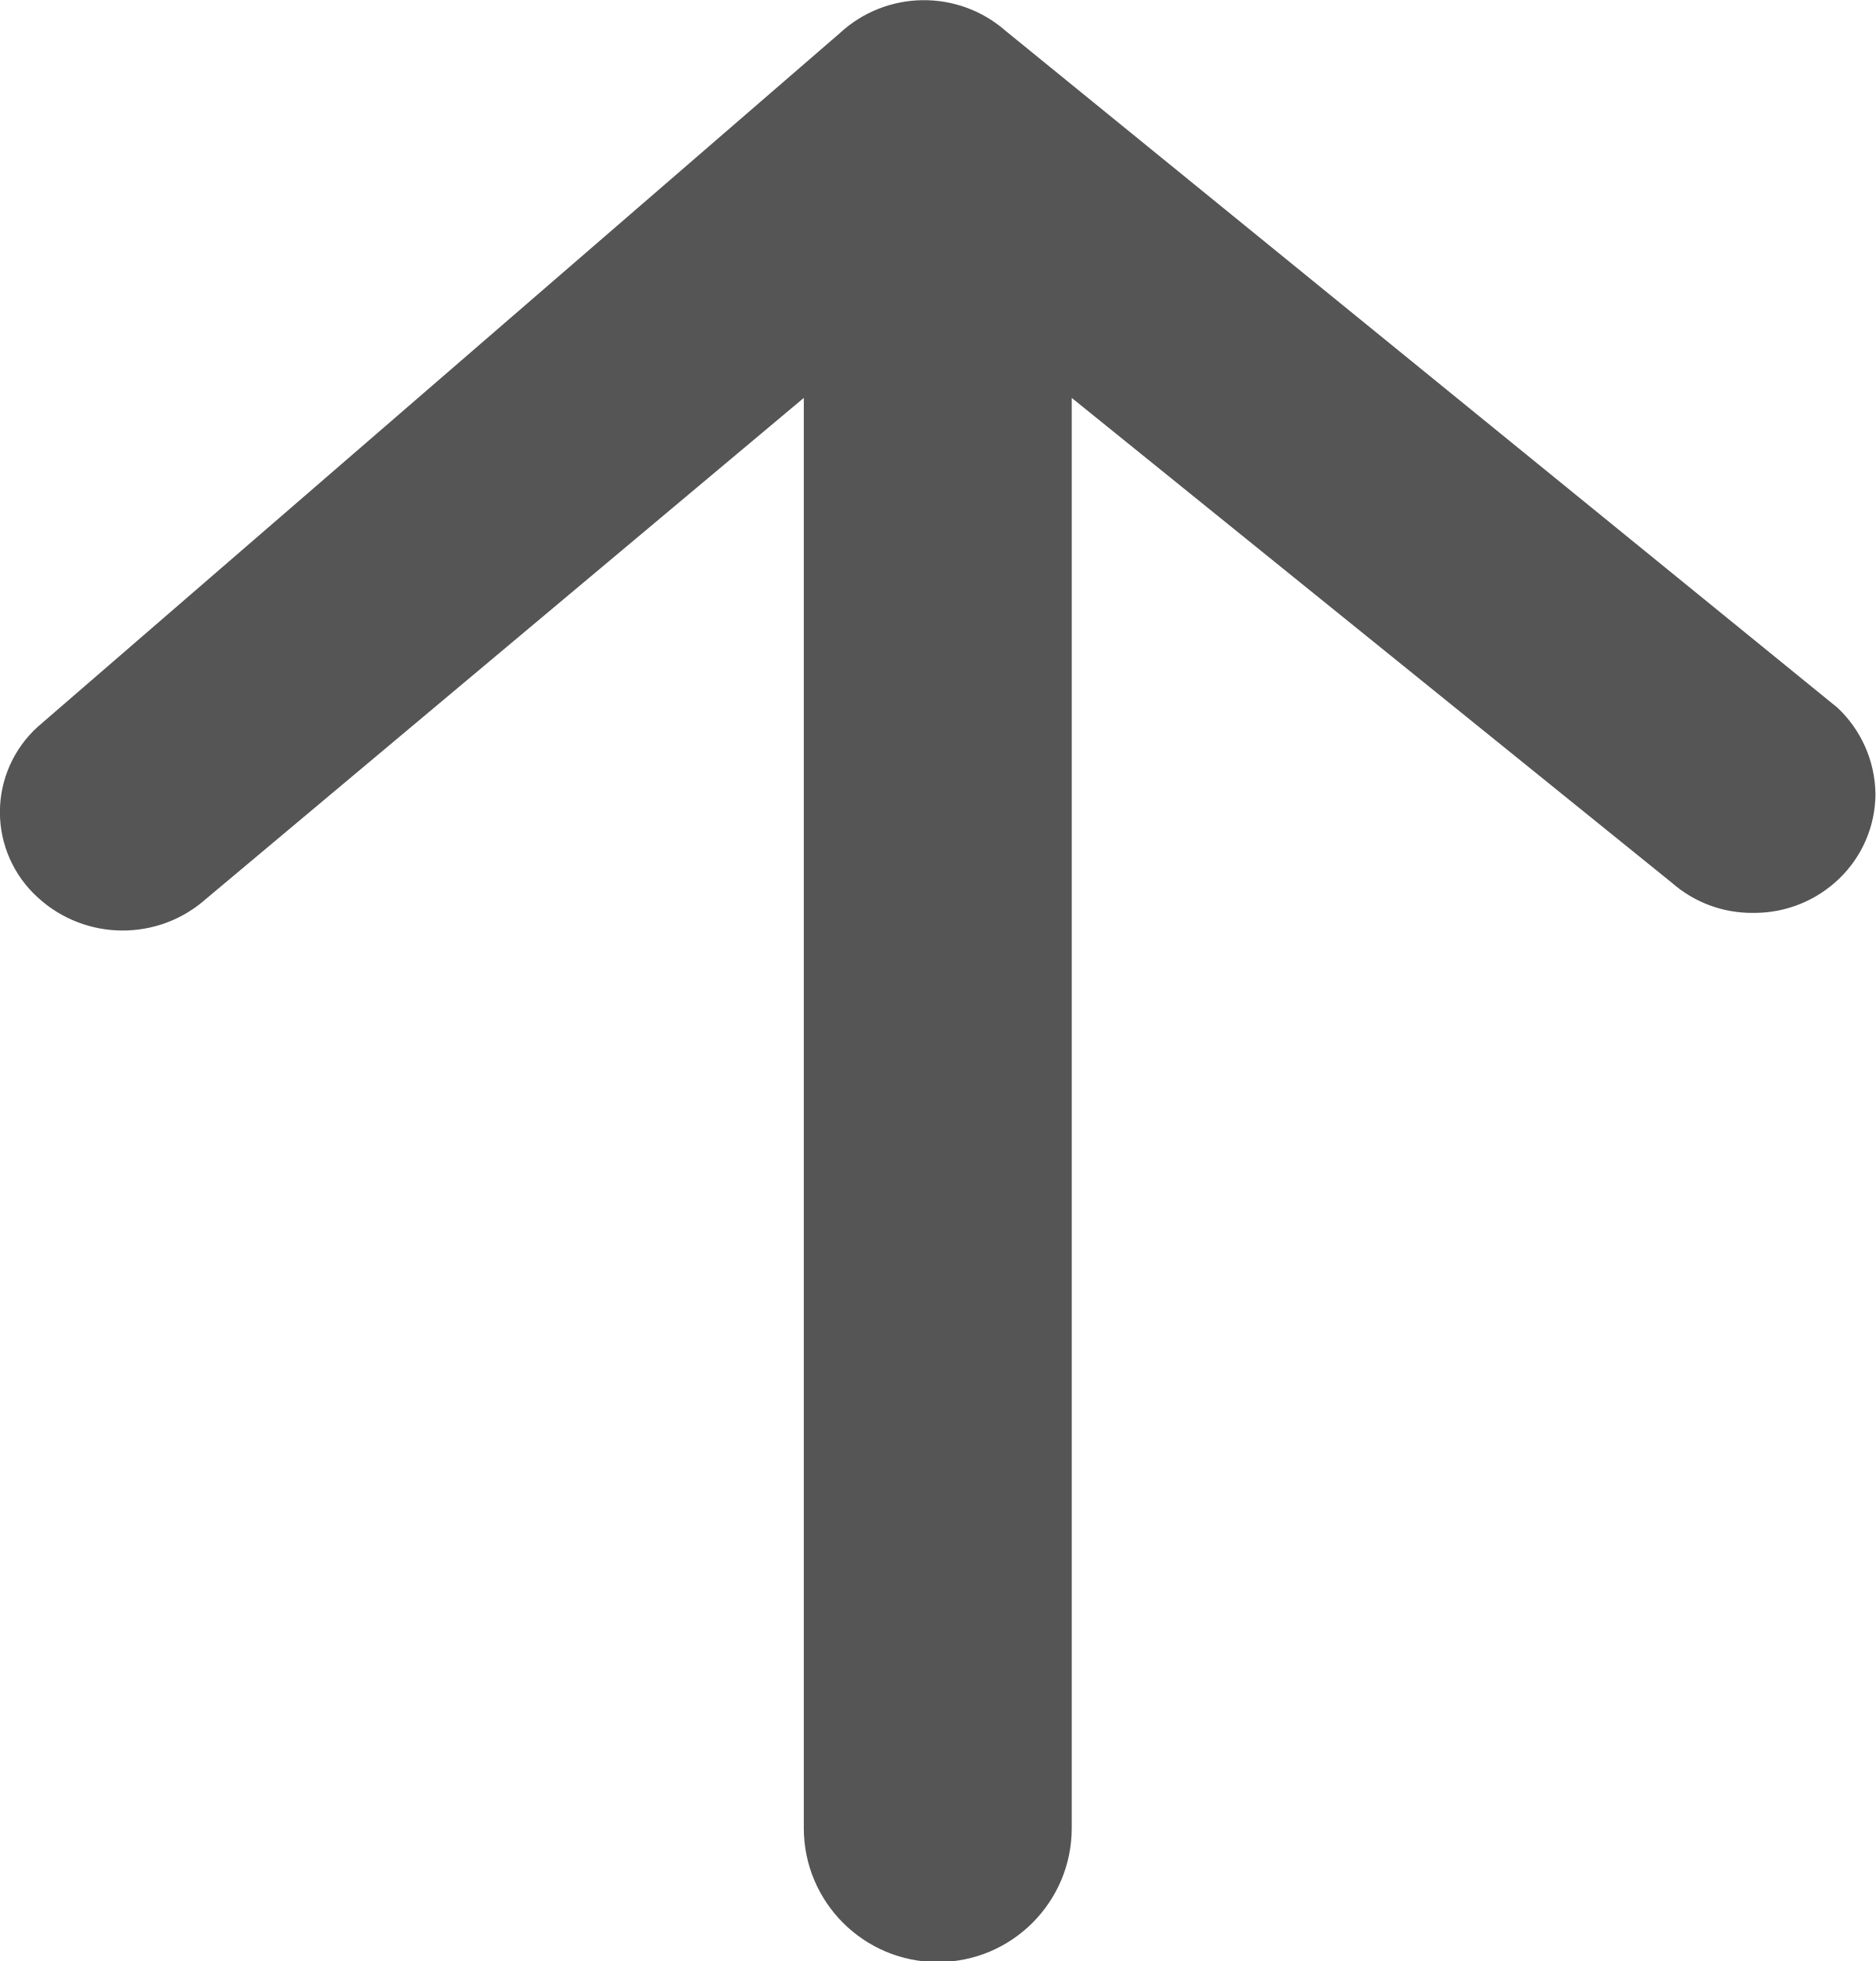
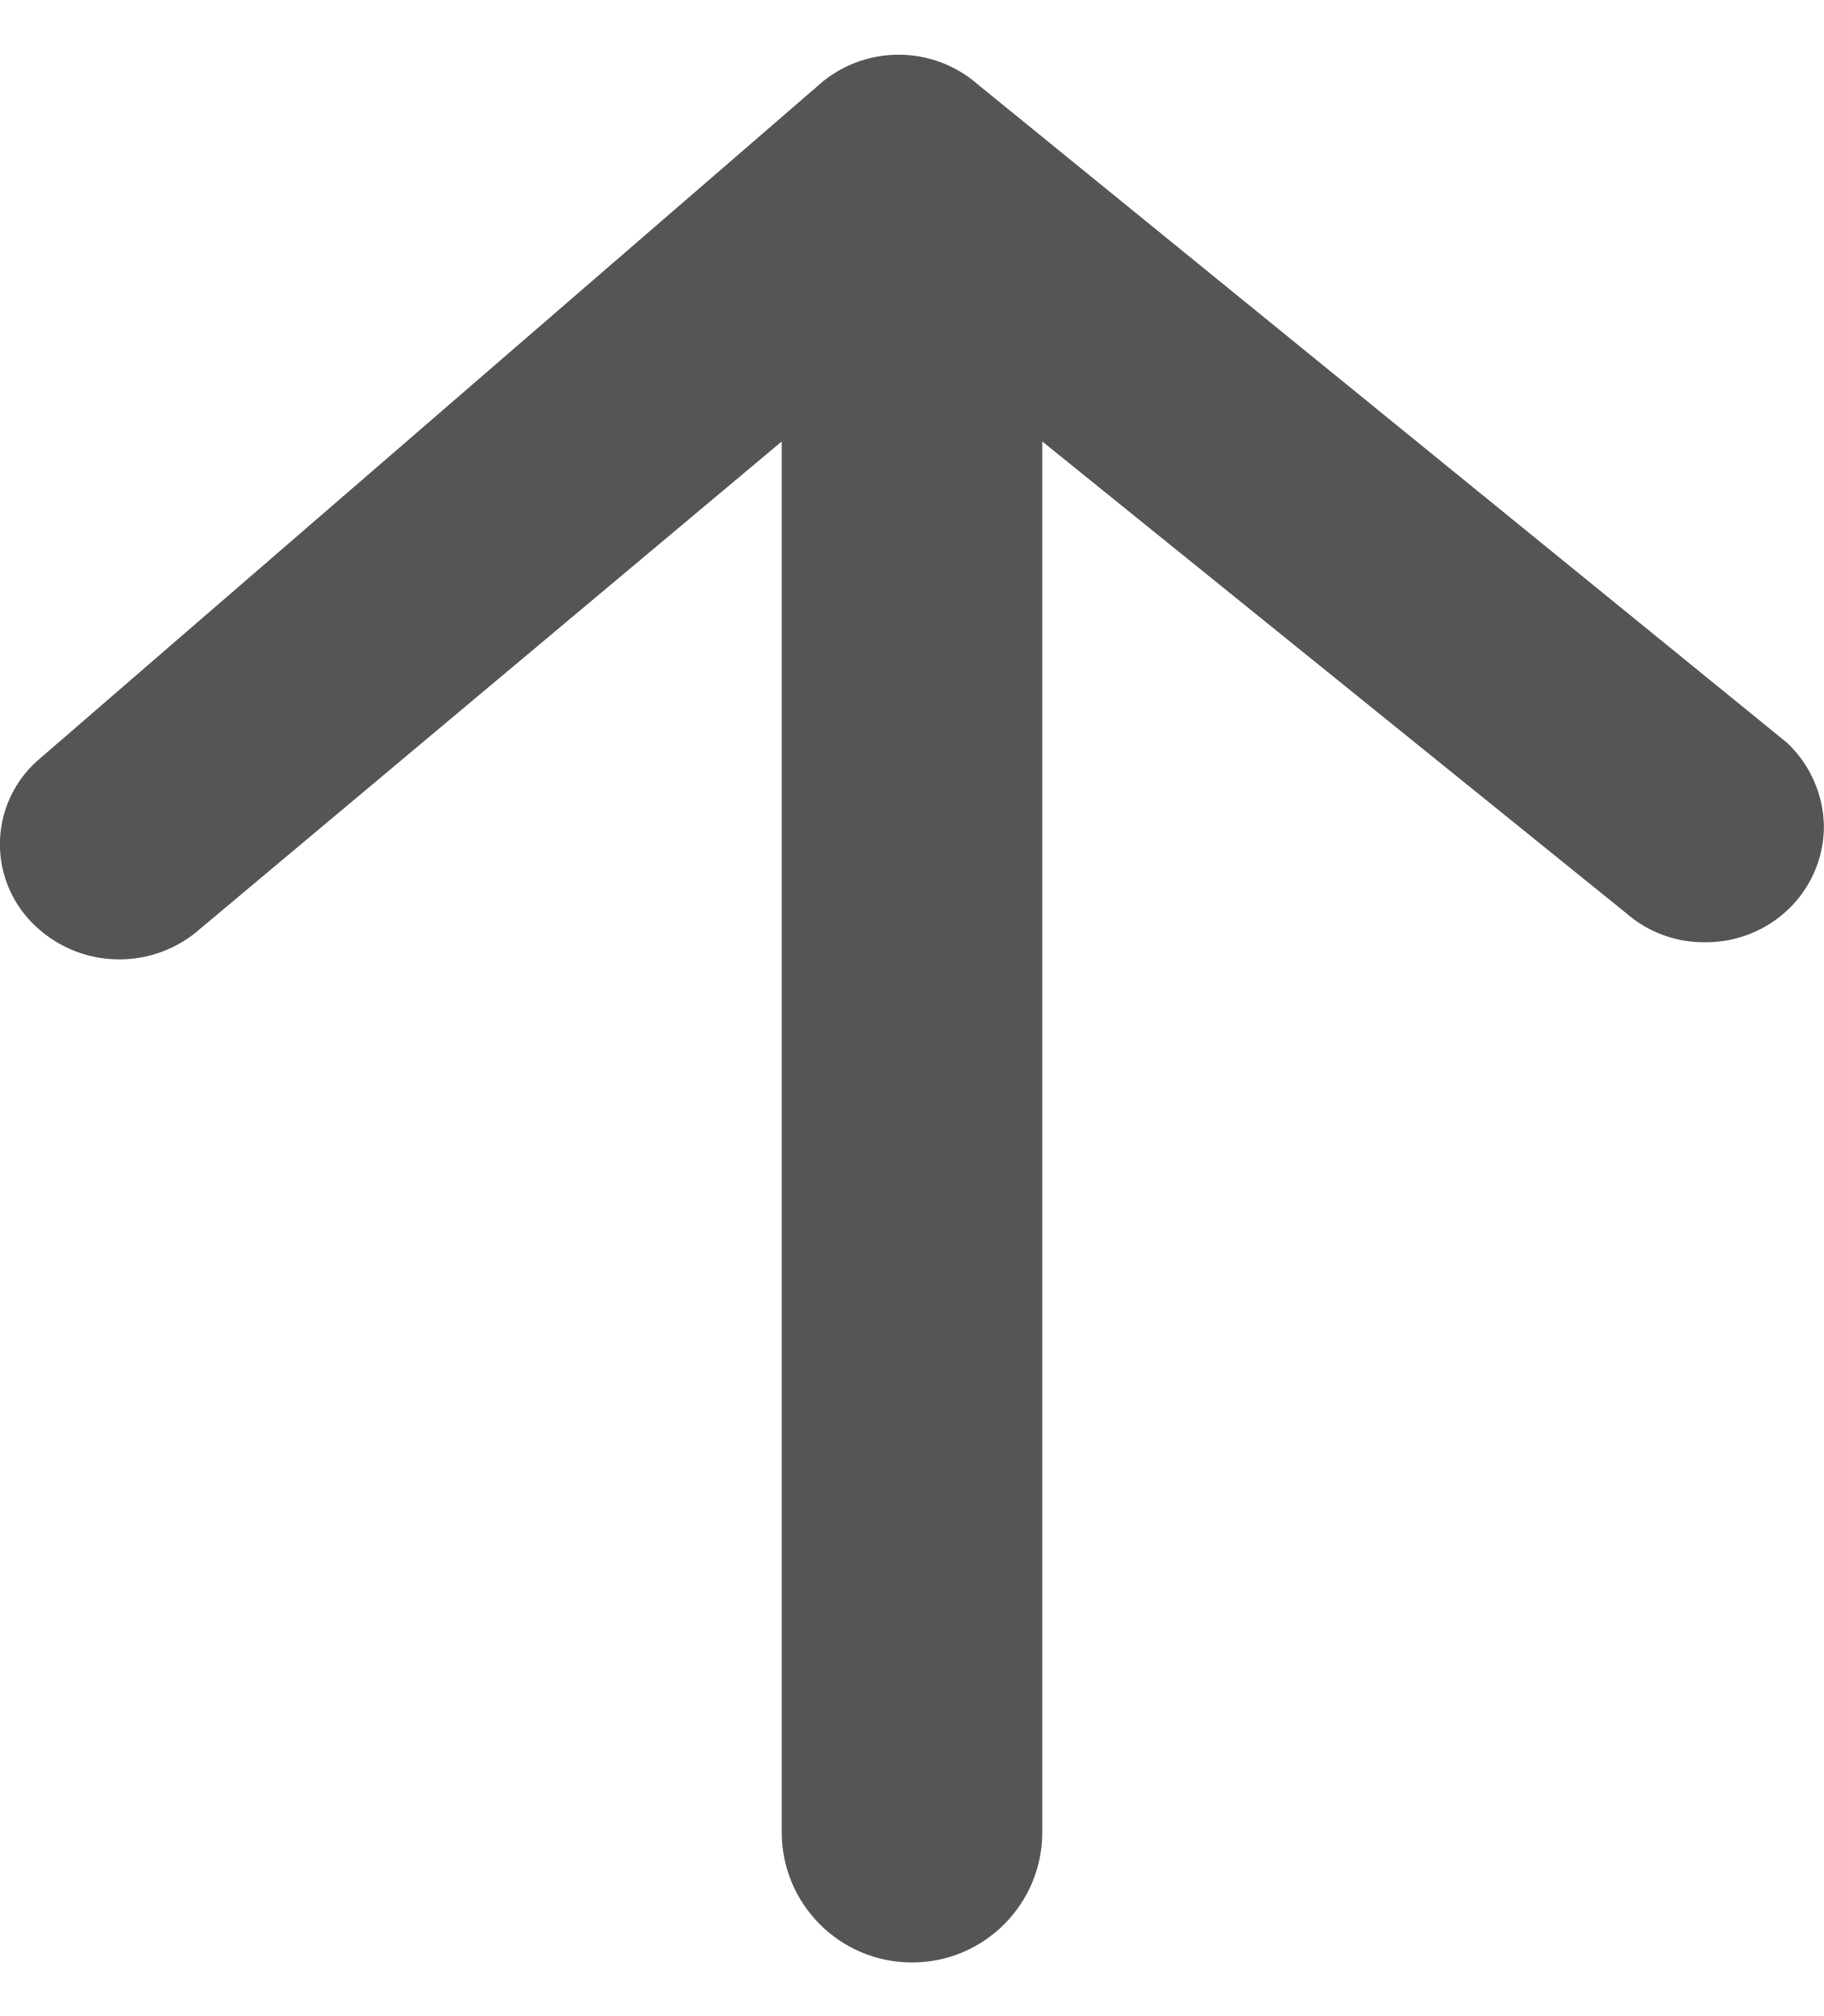
- <svg xmlns="http://www.w3.org/2000/svg" width="22" height="23" viewBox="0 0 22 23">
+ <svg xmlns="http://www.w3.org/2000/svg" width="19" height="21" viewBox="0 0 22 23">
  <path id="패스_33462" data-name="패스 33462" d="M21.554,8.3,11.8.365A1.454,1.454,0,0,0,9.85.39L.442,8.525a1.35,1.35,0,0,0,0,2,1.473,1.473,0,0,0,1.978.015L9.429,4.667V21.441a1.571,1.571,0,0,0,3.143,0V4.667l7.04,5.687a1.422,1.422,0,0,0,.955.353h.019a1.432,1.432,0,0,0,.987-.4A1.384,1.384,0,0,0,22,9.31,1.413,1.413,0,0,0,21.554,8.3" transform="translate(0 0)" fill="#555" />
</svg>
